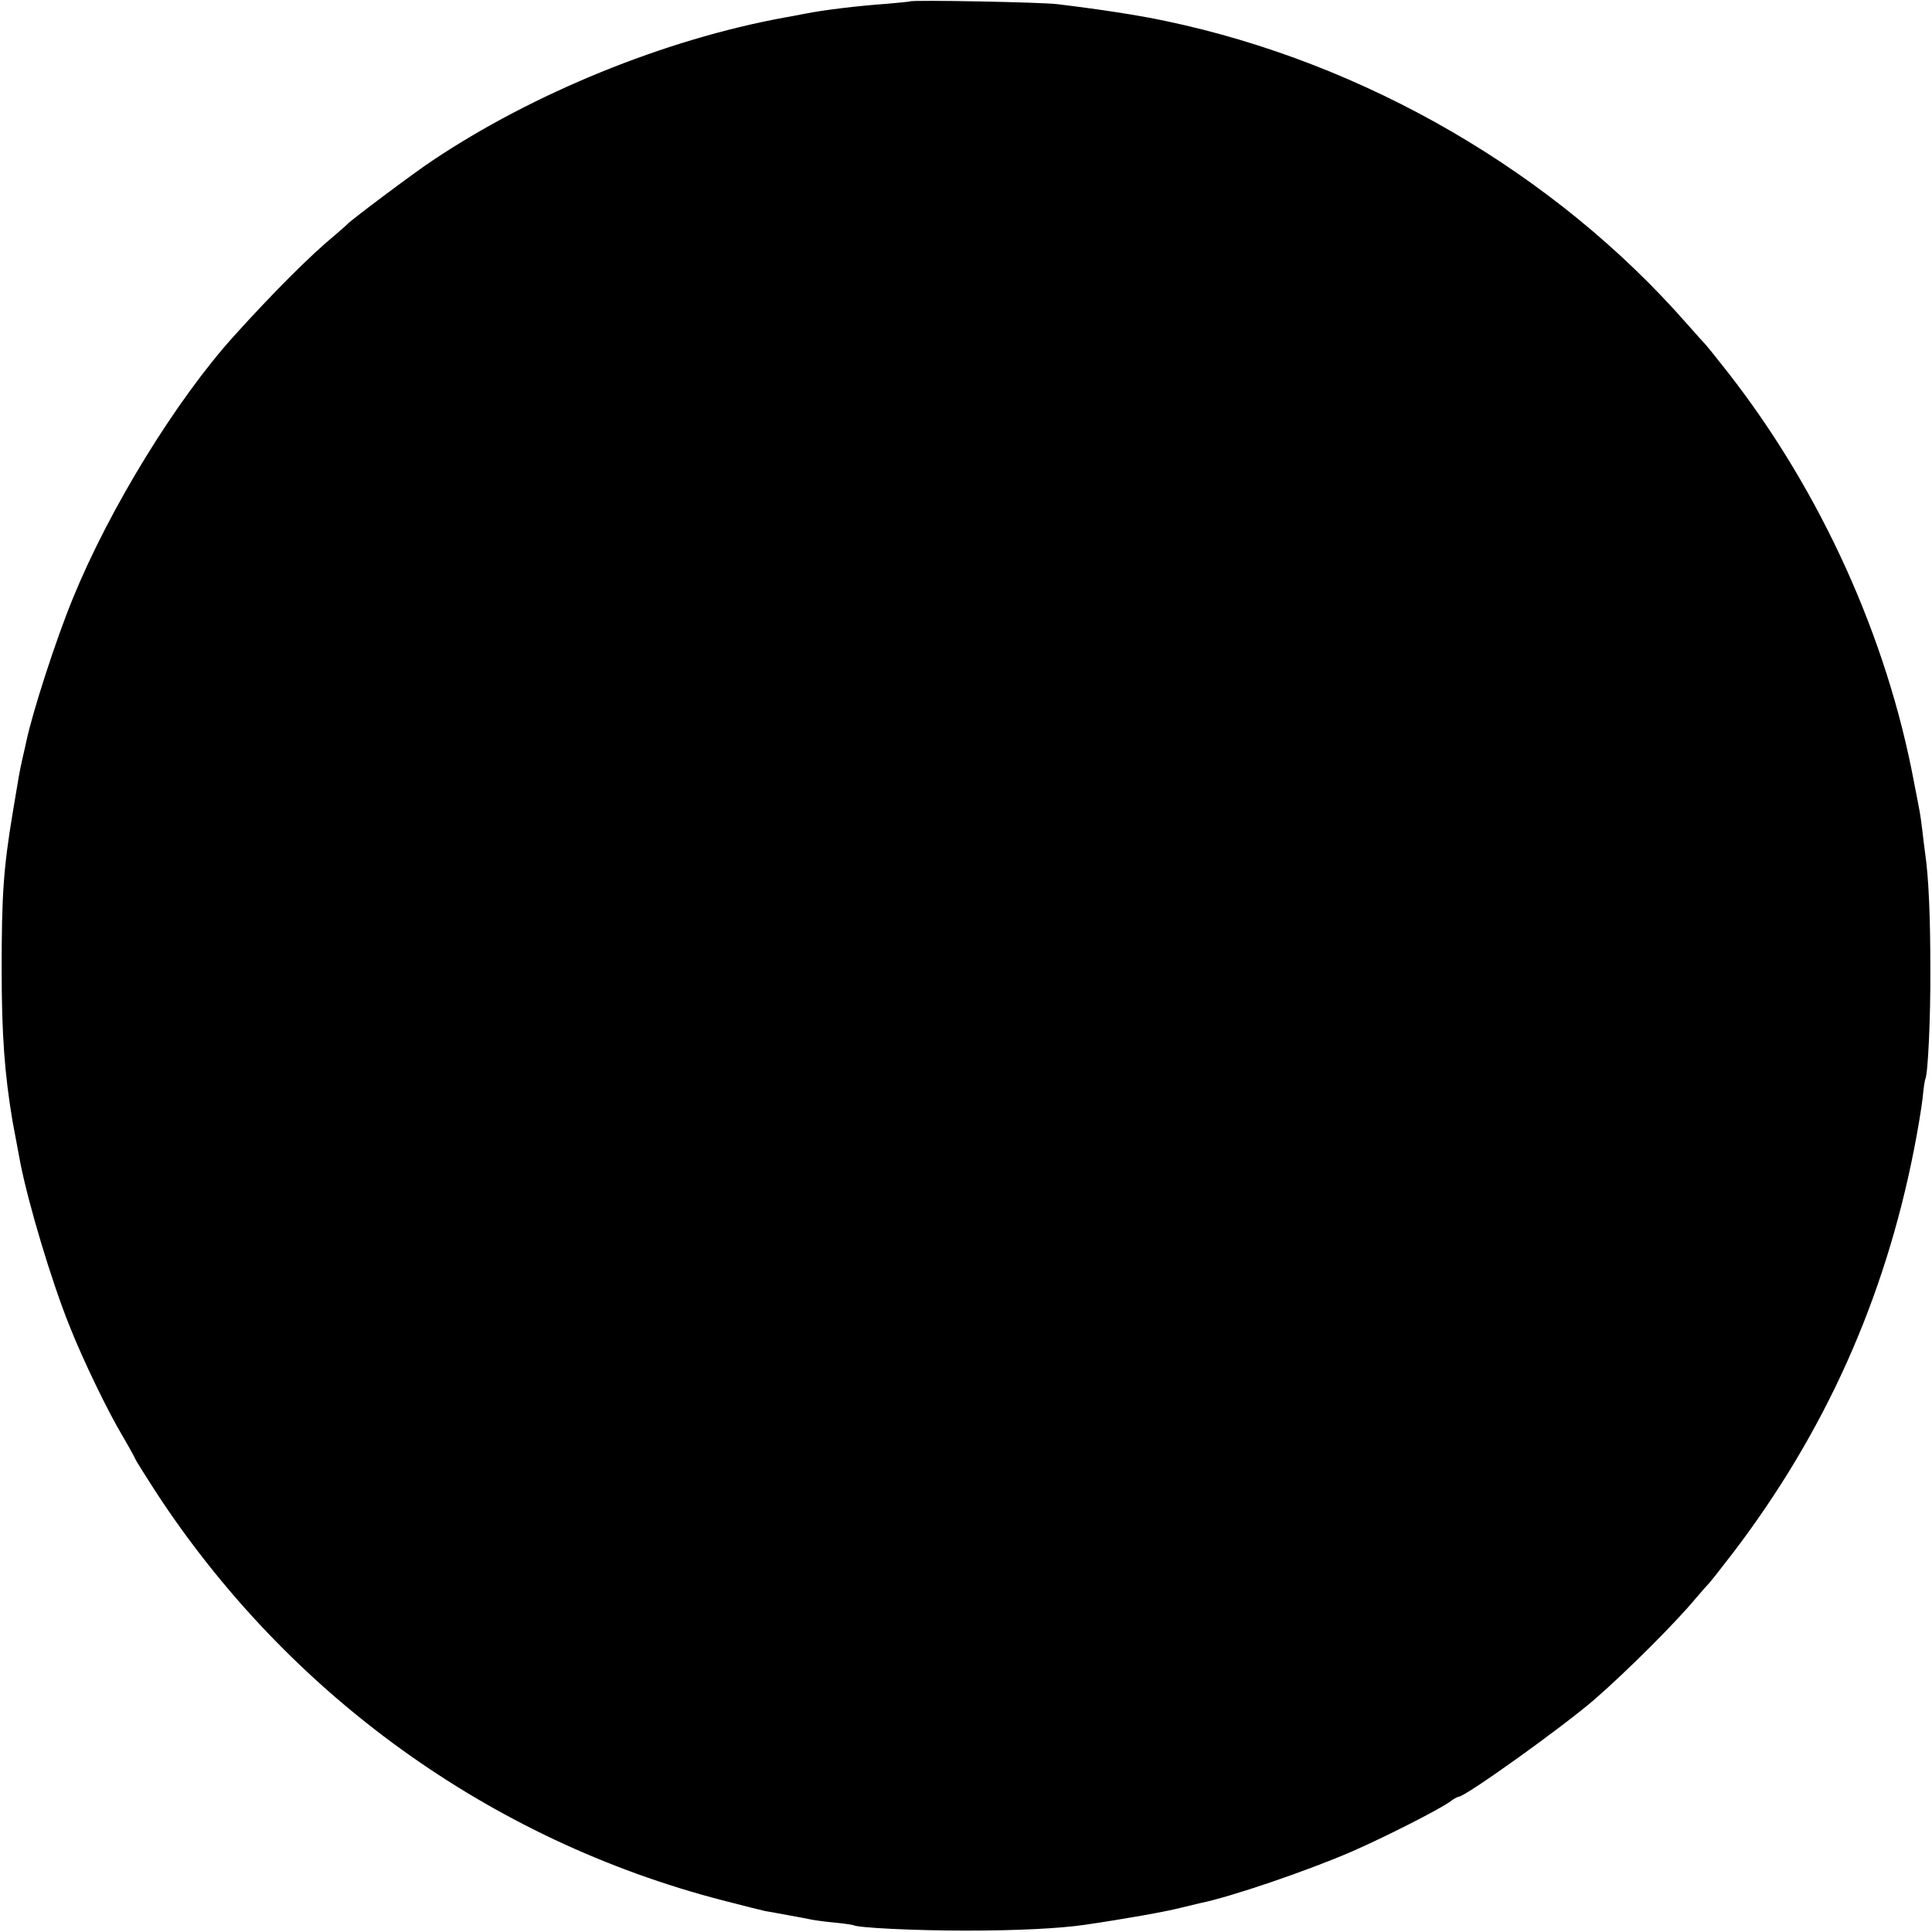
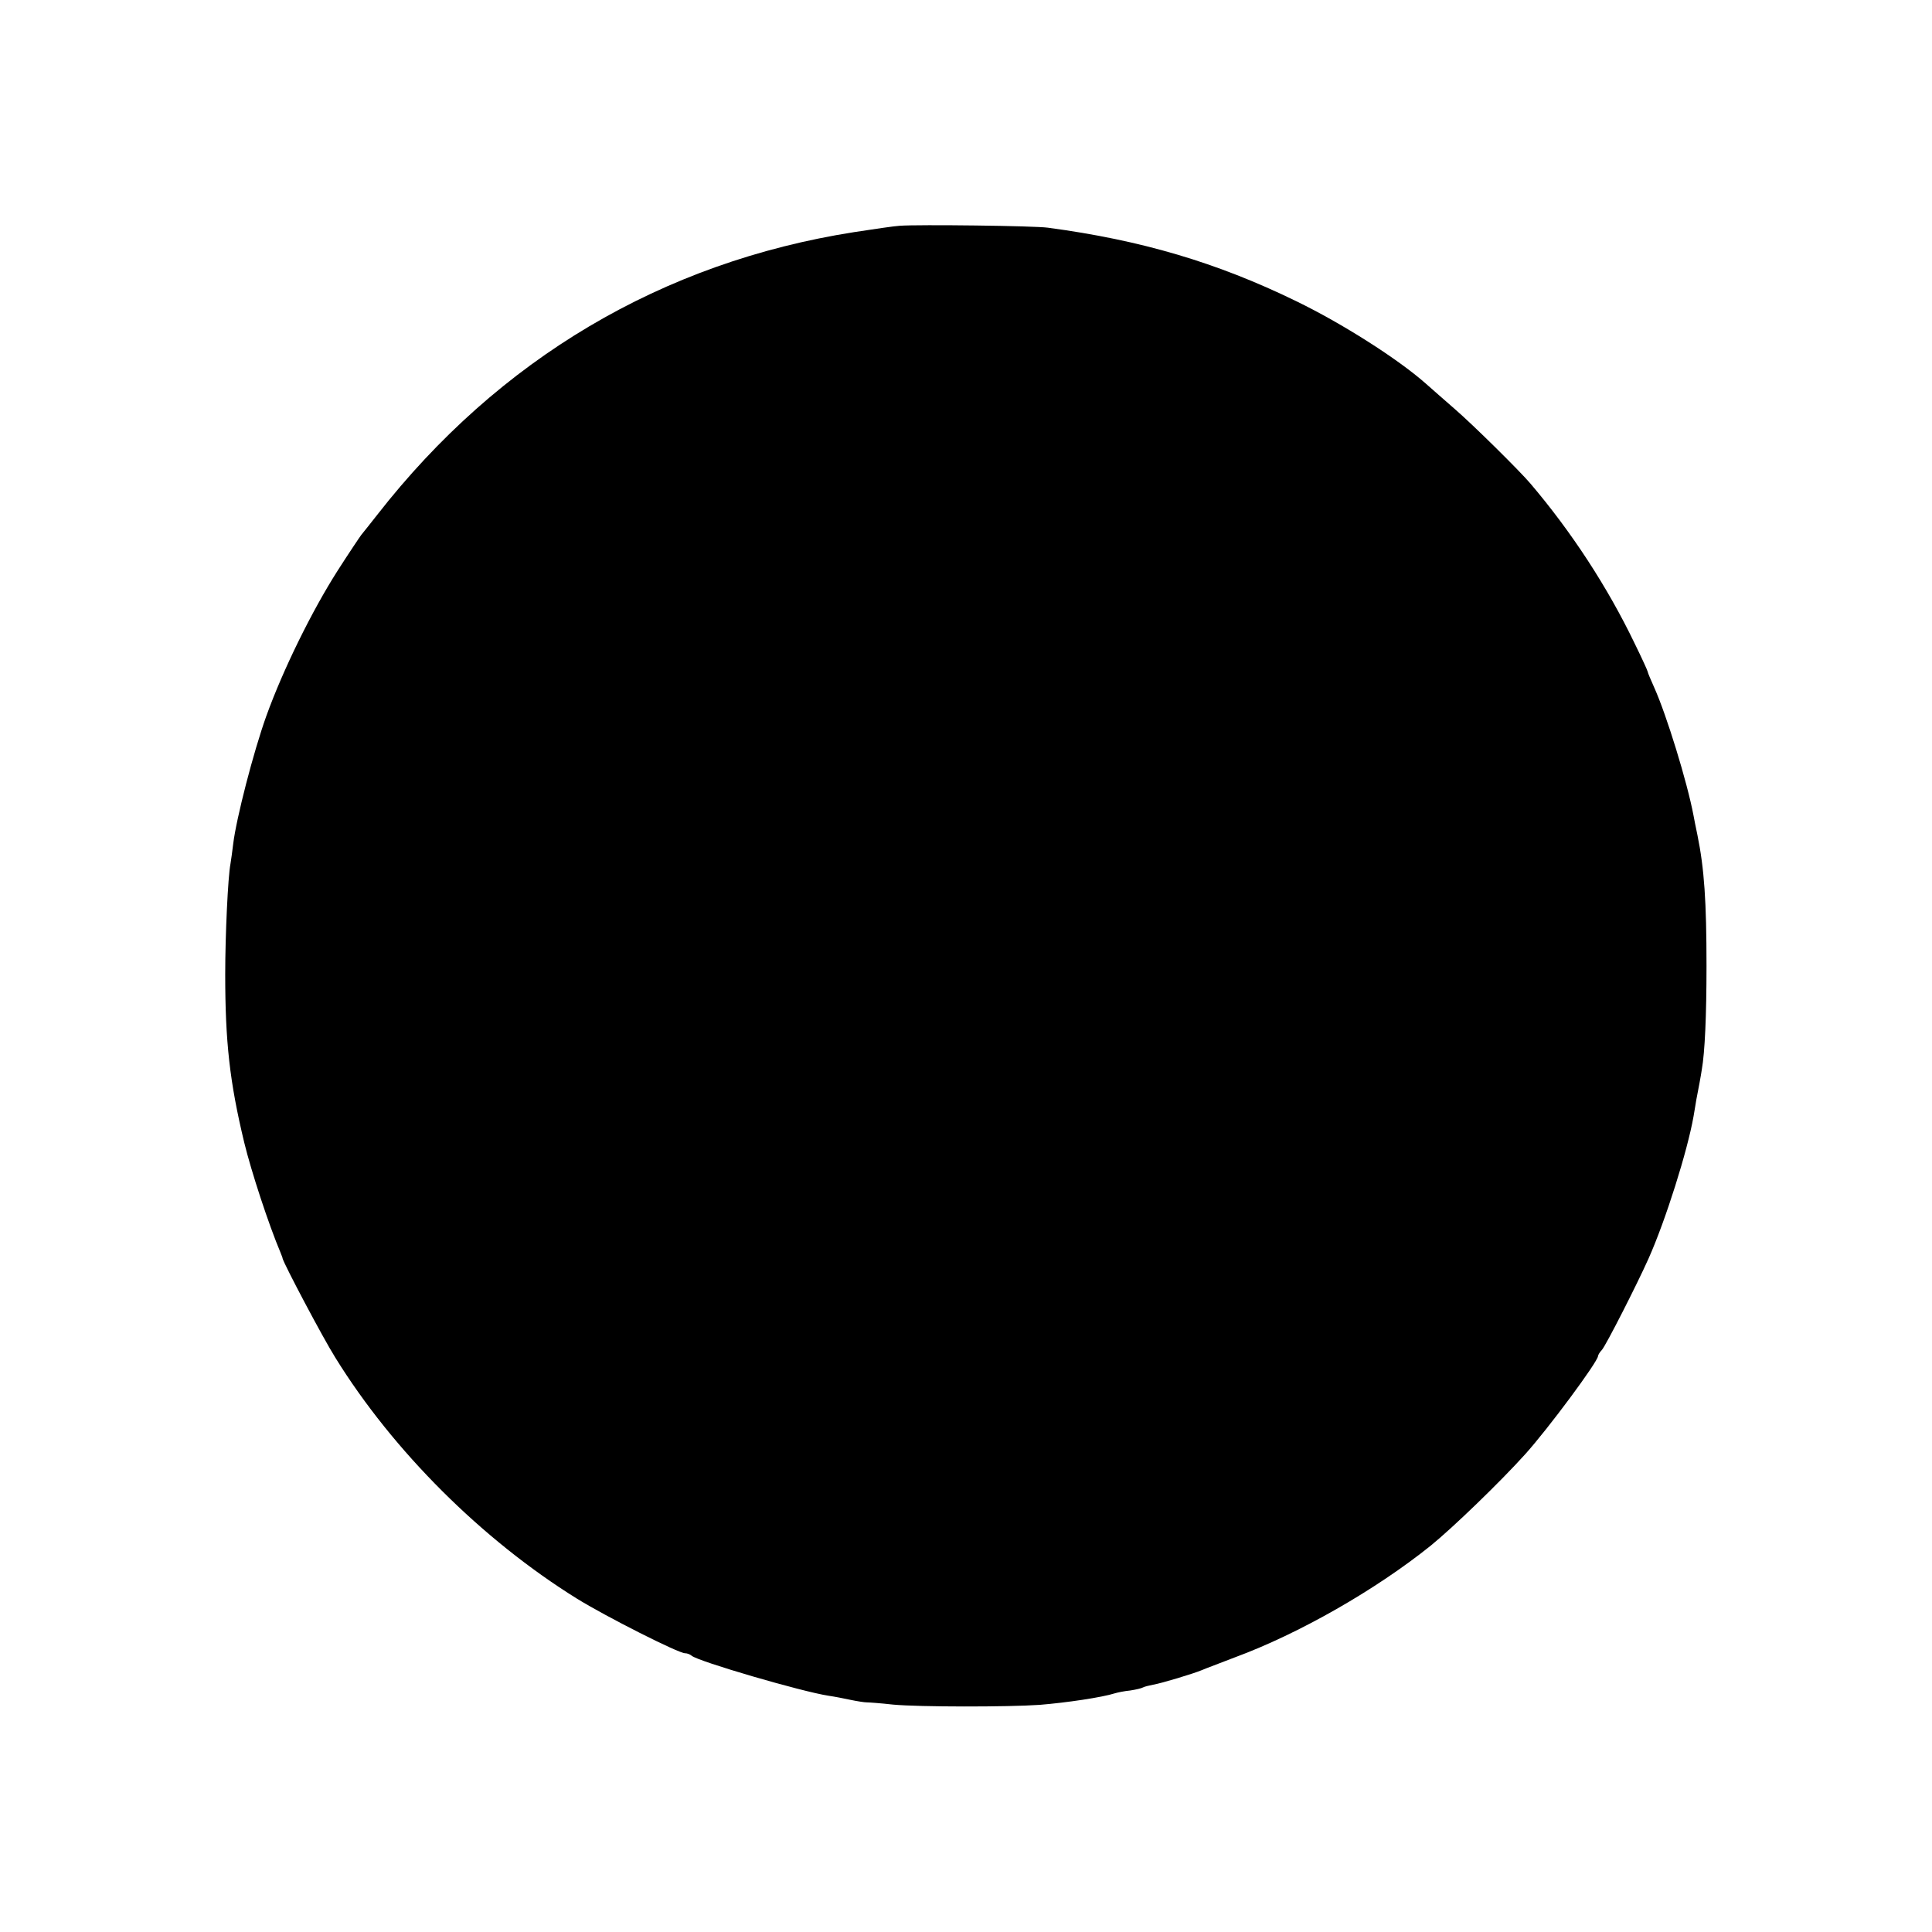
<svg xmlns="http://www.w3.org/2000/svg" version="1.0" width="700pt" height="700pt" viewBox="0 0 700 700" preserveAspectRatio="xMidYMid meet">
  <g transform="translate(0,700) scale(0.1,-0.1)" fill="#000000" stroke="none">
-     <path d="M3298 6995 c-2 -1 -41 -5 -88 -9 -100 -7 -225 -22 -295 -36 -27 -5 -61 -12 -75 -14 -431 -79 -908 -273 -1275 -519 -69 -46 -297 -217 -305 -228 -3 -3 -25 -23 -50 -44 -85 -70 -220 -205 -361 -361 -210 -232 -452 -626 -585 -952 -62 -151 -146 -411 -169 -520 -2 -9 -8 -37 -14 -62 -11 -49 -13 -63 -35 -195 -34 -204 -40 -302 -40 -570 0 -233 11 -378 39 -545 6 -32 24 -129 29 -155 30 -151 112 -425 177 -587 48 -122 139 -311 196 -406 24 -41 43 -76 43 -78 0 -2 33 -55 73 -117 480 -736 1212 -1264 2054 -1482 72 -19 142 -36 155 -39 13 -2 50 -9 83 -15 33 -6 71 -13 85 -16 14 -3 52 -8 85 -11 33 -3 63 -8 66 -9 15 -10 227 -20 409 -20 188 0 341 8 430 21 144 21 295 48 345 61 33 8 67 16 75 18 109 22 388 117 549 187 121 53 308 148 353 179 14 11 29 19 33 19 24 0 383 257 495 355 118 103 293 278 365 365 21 25 41 47 44 50 4 3 45 55 91 115 332 436 547 915 654 1456 14 70 28 155 32 190 3 35 8 67 10 70 9 17 19 214 18 399 0 188 -6 331 -19 420 -3 19 -7 56 -10 81 -3 25 -7 54 -9 65 -2 10 -11 60 -21 109 -98 525 -337 1052 -670 1480 -43 55 -81 102 -84 105 -3 3 -35 38 -70 78 -479 546 -1164 944 -1888 1096 -98 21 -243 43 -393 61 -54 7 -526 16 -532 10z" />
+     <path d="M3260 6182 c-19 -1 -93 -12 -165 -23 -696 -109 -1288 -460 -1728 -1024 -26 -33 -52 -66 -58 -73 -6 -8 -45 -66 -86 -130 -93 -146 -197 -357 -258 -526 -47 -131 -109 -372 -120 -463 -3 -27 -8 -60 -10 -73 -9 -46 -19 -256 -19 -400 0 -244 16 -390 69 -610 25 -103 88 -296 132 -400 3 -8 7 -17 7 -20 6 -22 144 -284 191 -359 209 -338 531 -659 875 -873 107 -66 368 -198 392 -198 8 0 18 -4 24 -9 22 -20 398 -130 496 -145 21 -3 57 -10 80 -15 24 -5 50 -9 58 -9 8 0 51 -3 95 -8 95 -9 417 -9 532 -1 98 8 226 27 273 42 10 3 34 8 55 10 20 3 41 8 46 11 5 3 22 7 37 10 30 5 146 40 177 53 11 5 65 25 119 46 233 86 511 245 710 405 80 65 252 231 342 331 83 92 264 336 264 356 0 3 6 14 14 22 15 17 128 239 169 331 62 139 141 390 163 515 4 22 8 49 10 60 7 35 17 89 20 110 11 62 17 194 17 375 0 233 -8 353 -33 475 -6 28 -12 59 -14 70 -23 122 -98 365 -142 463 -13 29 -24 55 -24 58 0 3 -21 49 -47 102 -99 206 -230 406 -378 580 -38 45 -209 214 -274 270 -36 31 -83 73 -106 93 -101 89 -302 217 -469 298 -287 140 -562 221 -899 266 -49 7 -471 12 -537 7z" />
  </g>
</svg>
